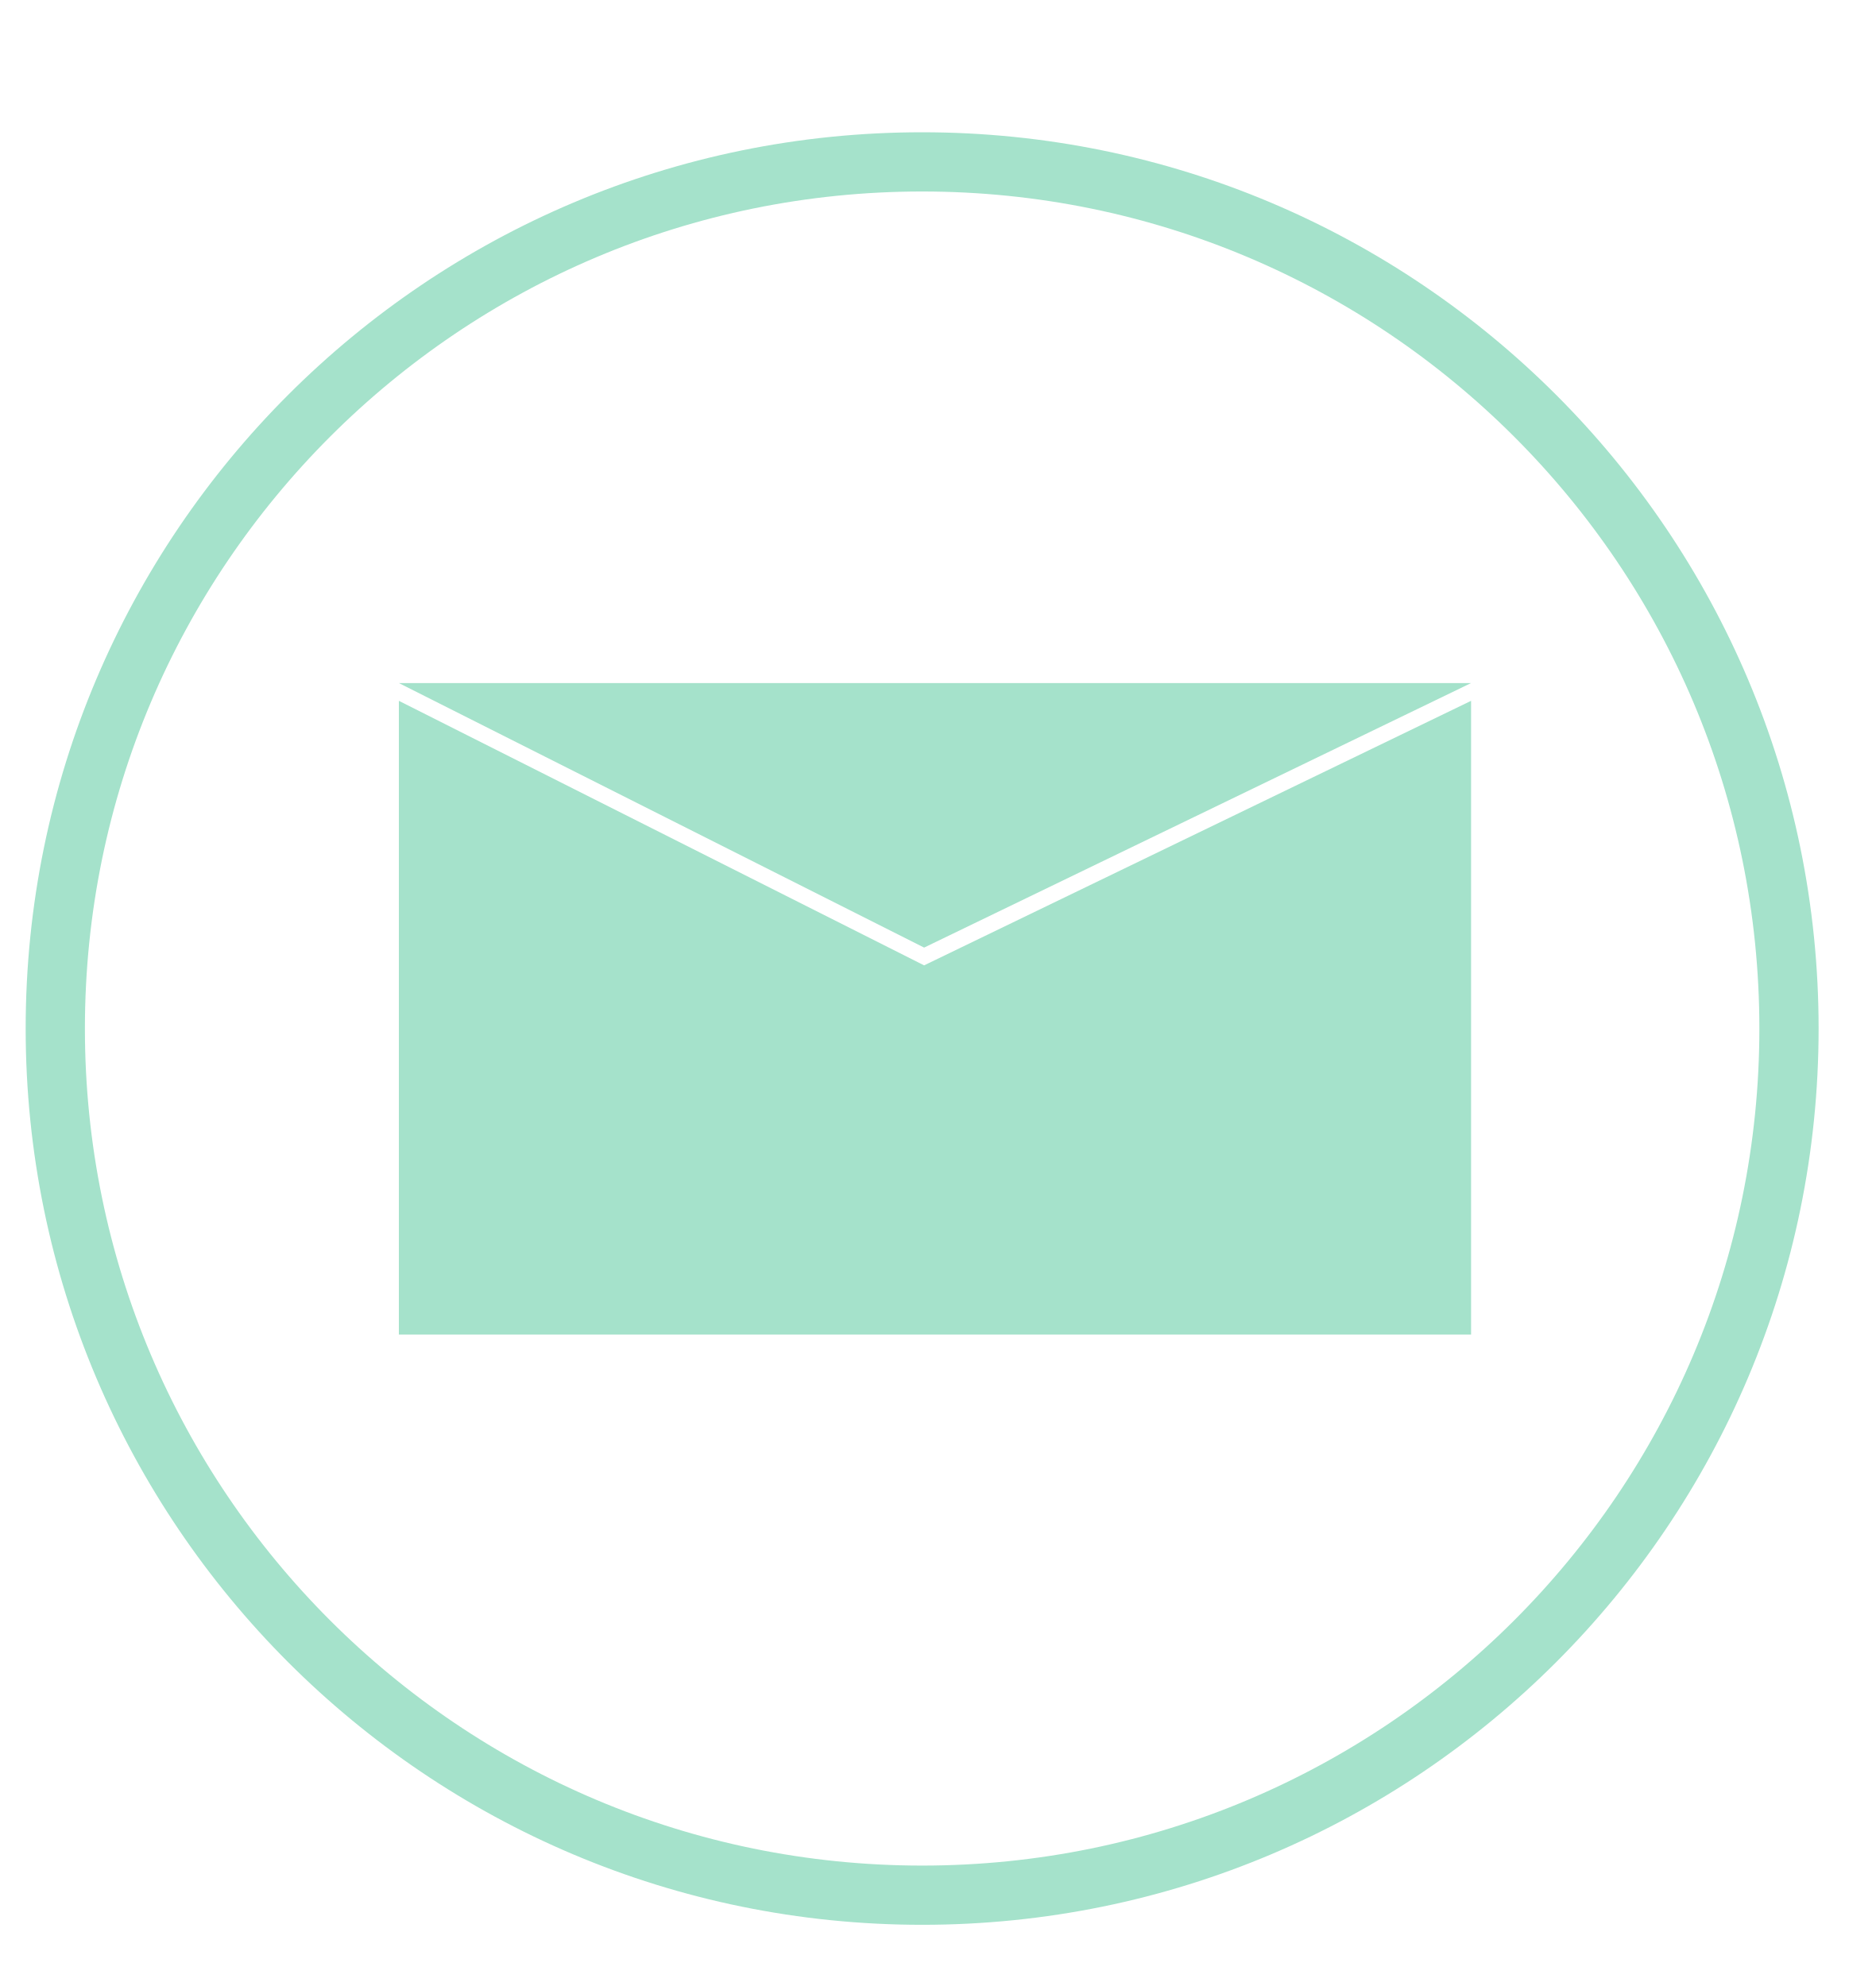
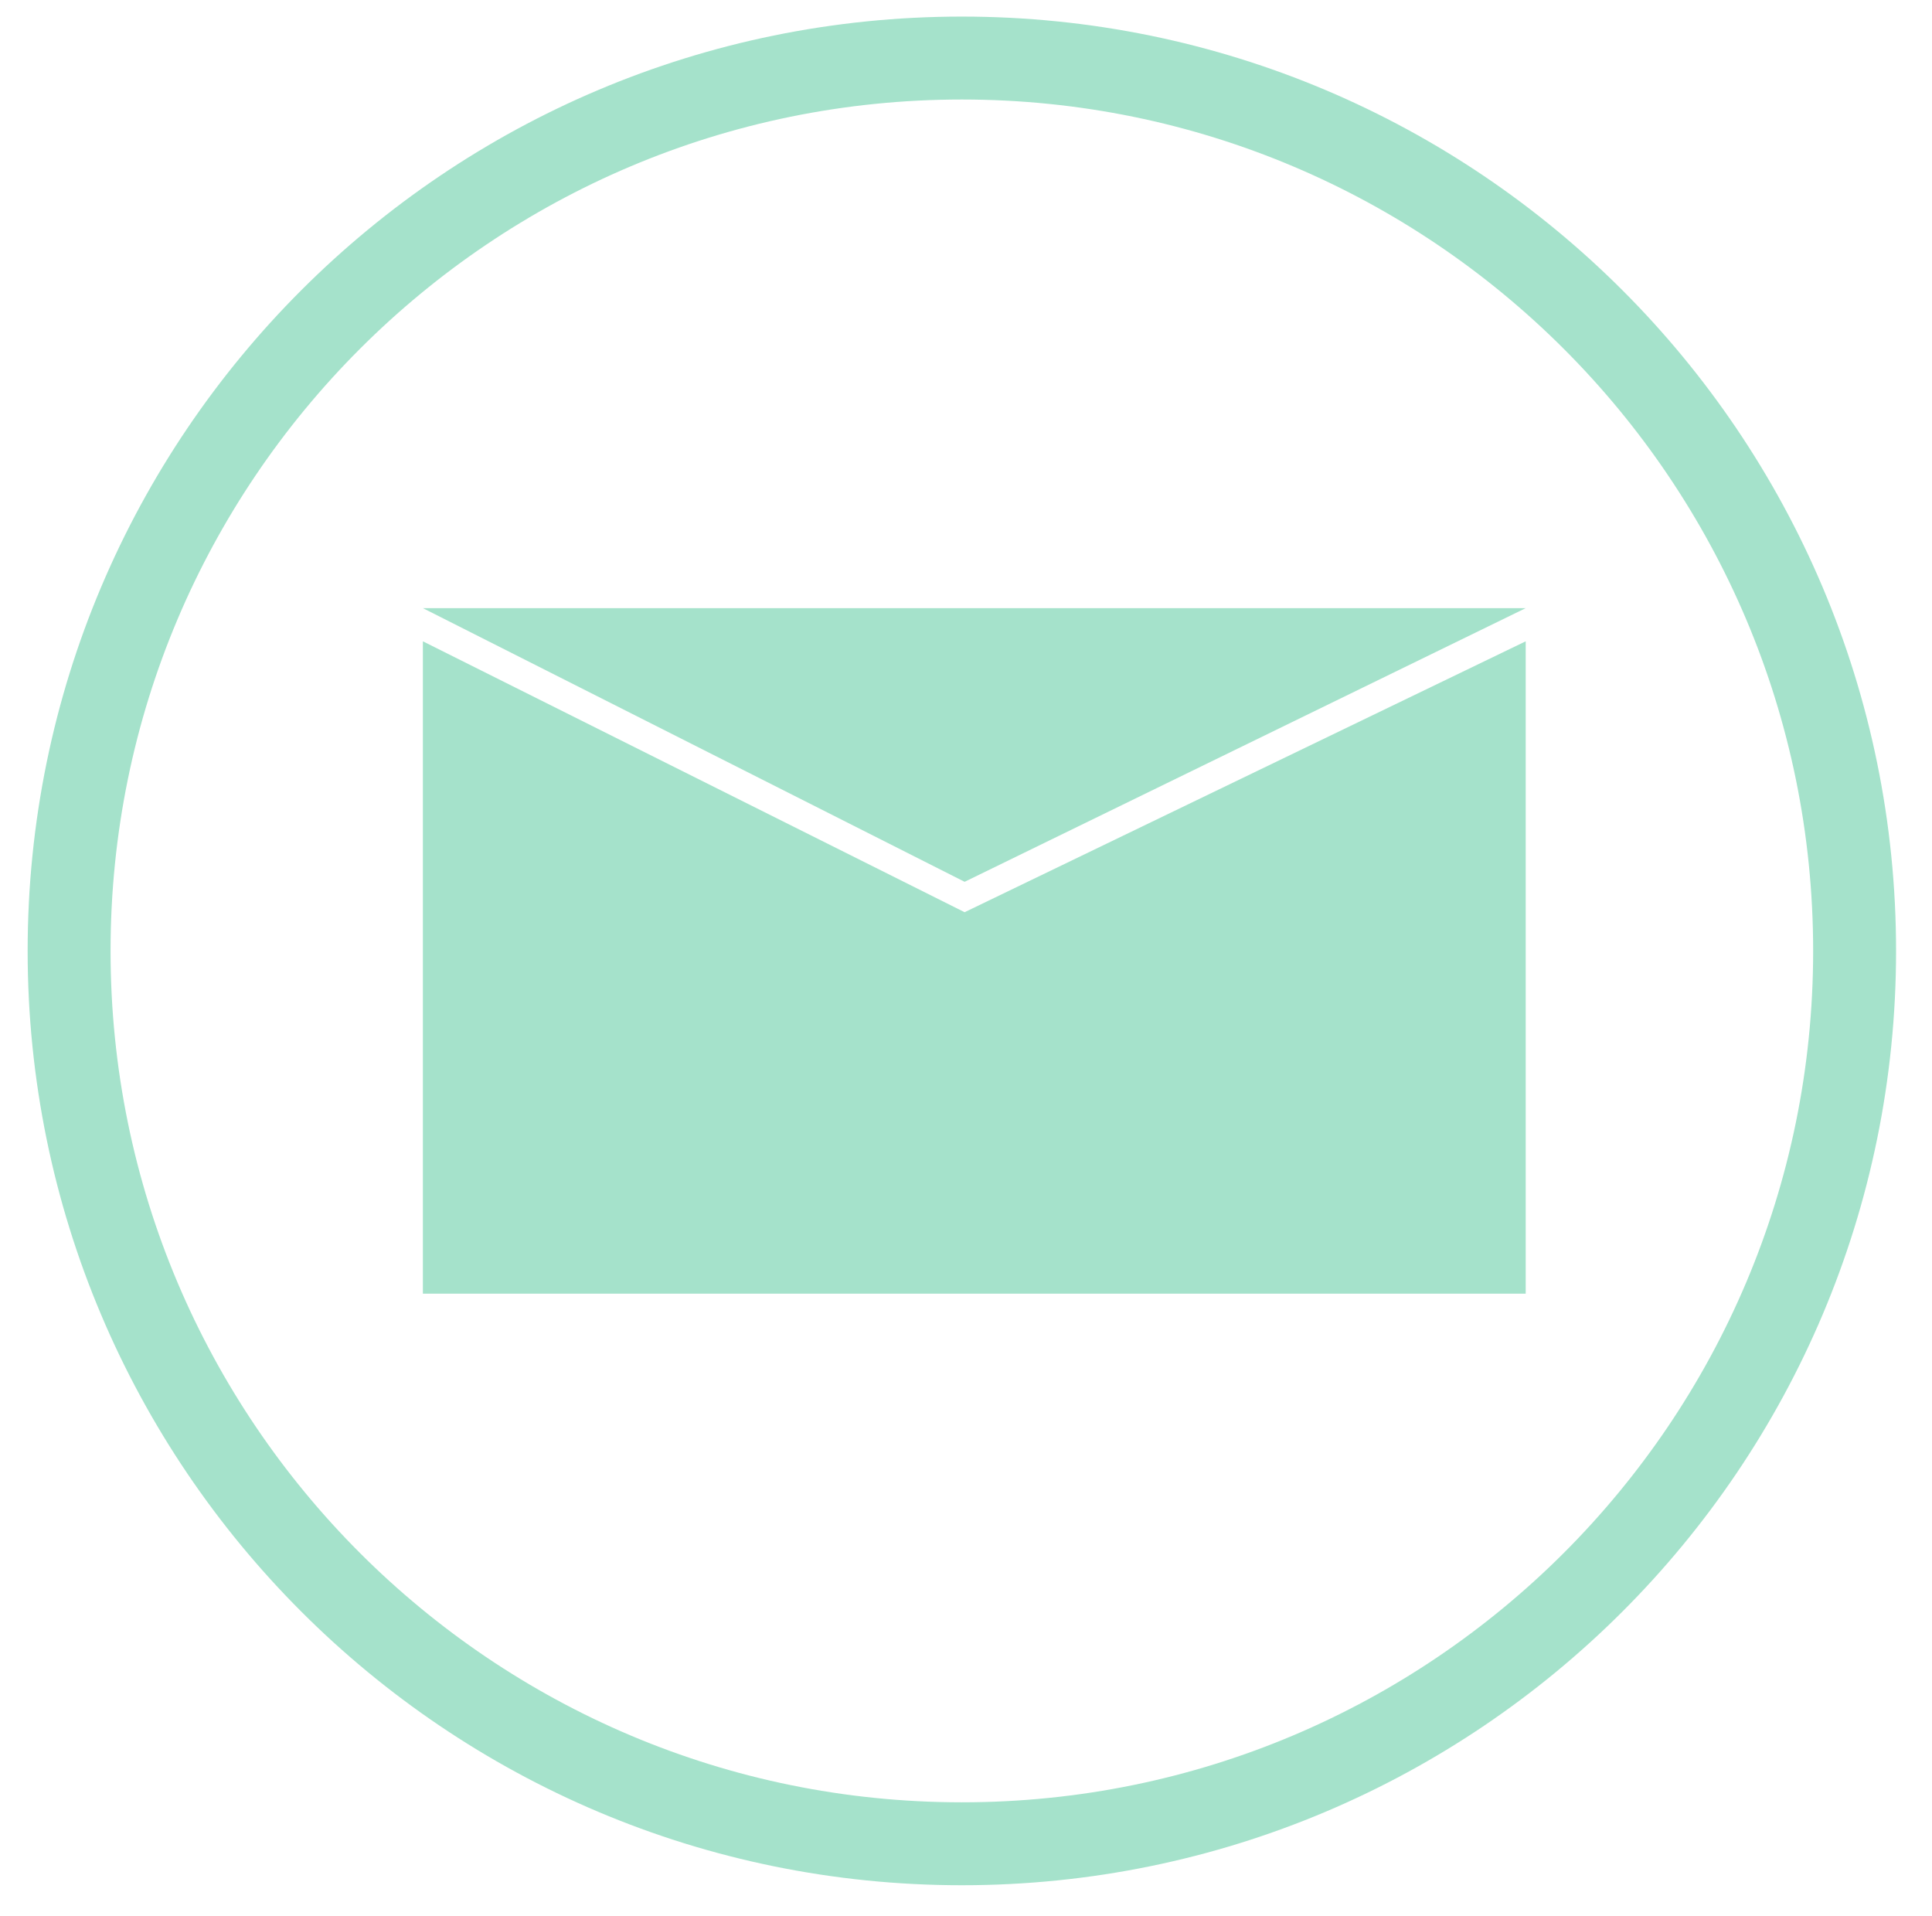
- <svg xmlns="http://www.w3.org/2000/svg" width="95" height="100.6" viewBox="-252 100.4 95 100.6" enable-background="new -252 100.4 95 100.6">
+ <svg xmlns="http://www.w3.org/2000/svg" width="69.9" height="69.3" viewBox="-252 100.4 69.9 69.3" enable-background="new -252 100.4 69.9 69.3">
  <style type="text/css">.st0{fill:none;stroke:#A5E2CB;stroke-width:3;stroke-miterlimit:10;} .st1{fill:#A5E2CB;}</style>
-   <circle class="st0" cx="-205.3" cy="152.5" r="43.9" />
-   <path class="st1" d="M-205.2 149.3l-26.6-13.4v32.1h54.3v-32.1zm-26.6-14.3h54.3l-27.7 13.4z" />
+   <circle class="st0" cx="-217.2" cy="134.8" r="32.3" />
+   <path class="st1" d="M-217.1 133.4l-19.6-9.8v23.6h39.9v-23.6zM-236.7 122.4h39.9l-20.3 9.9z" />
</svg>
